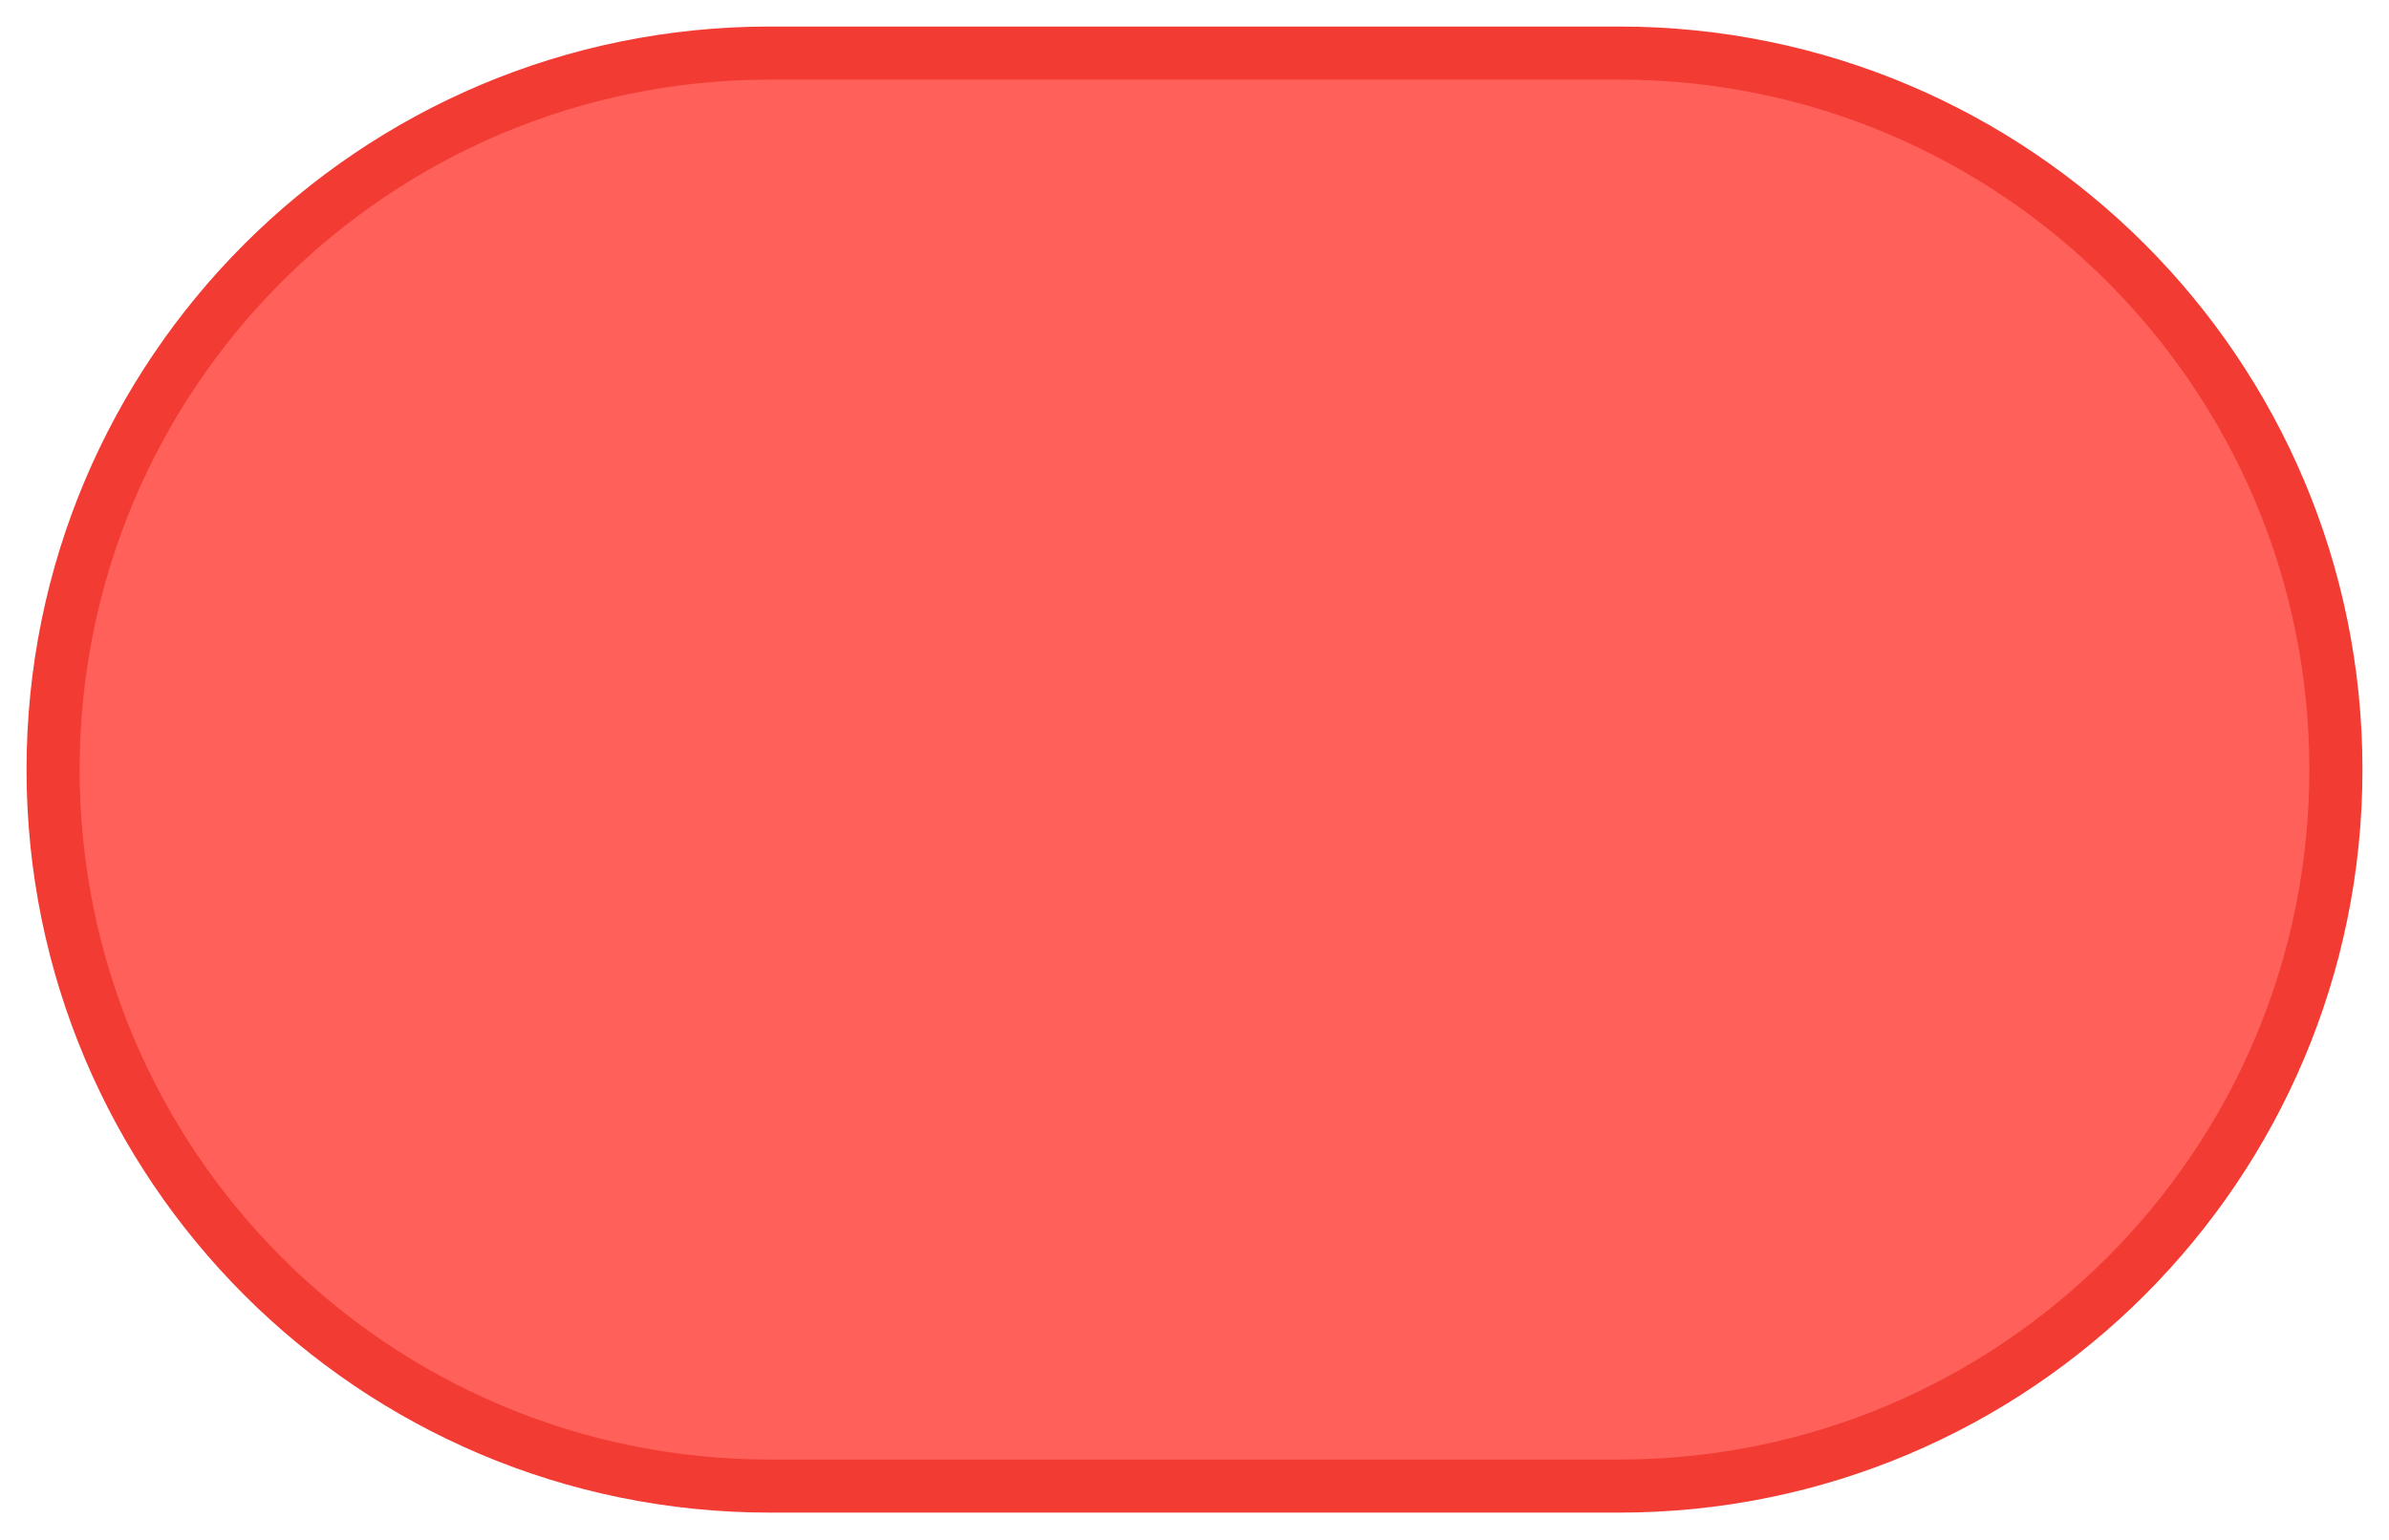
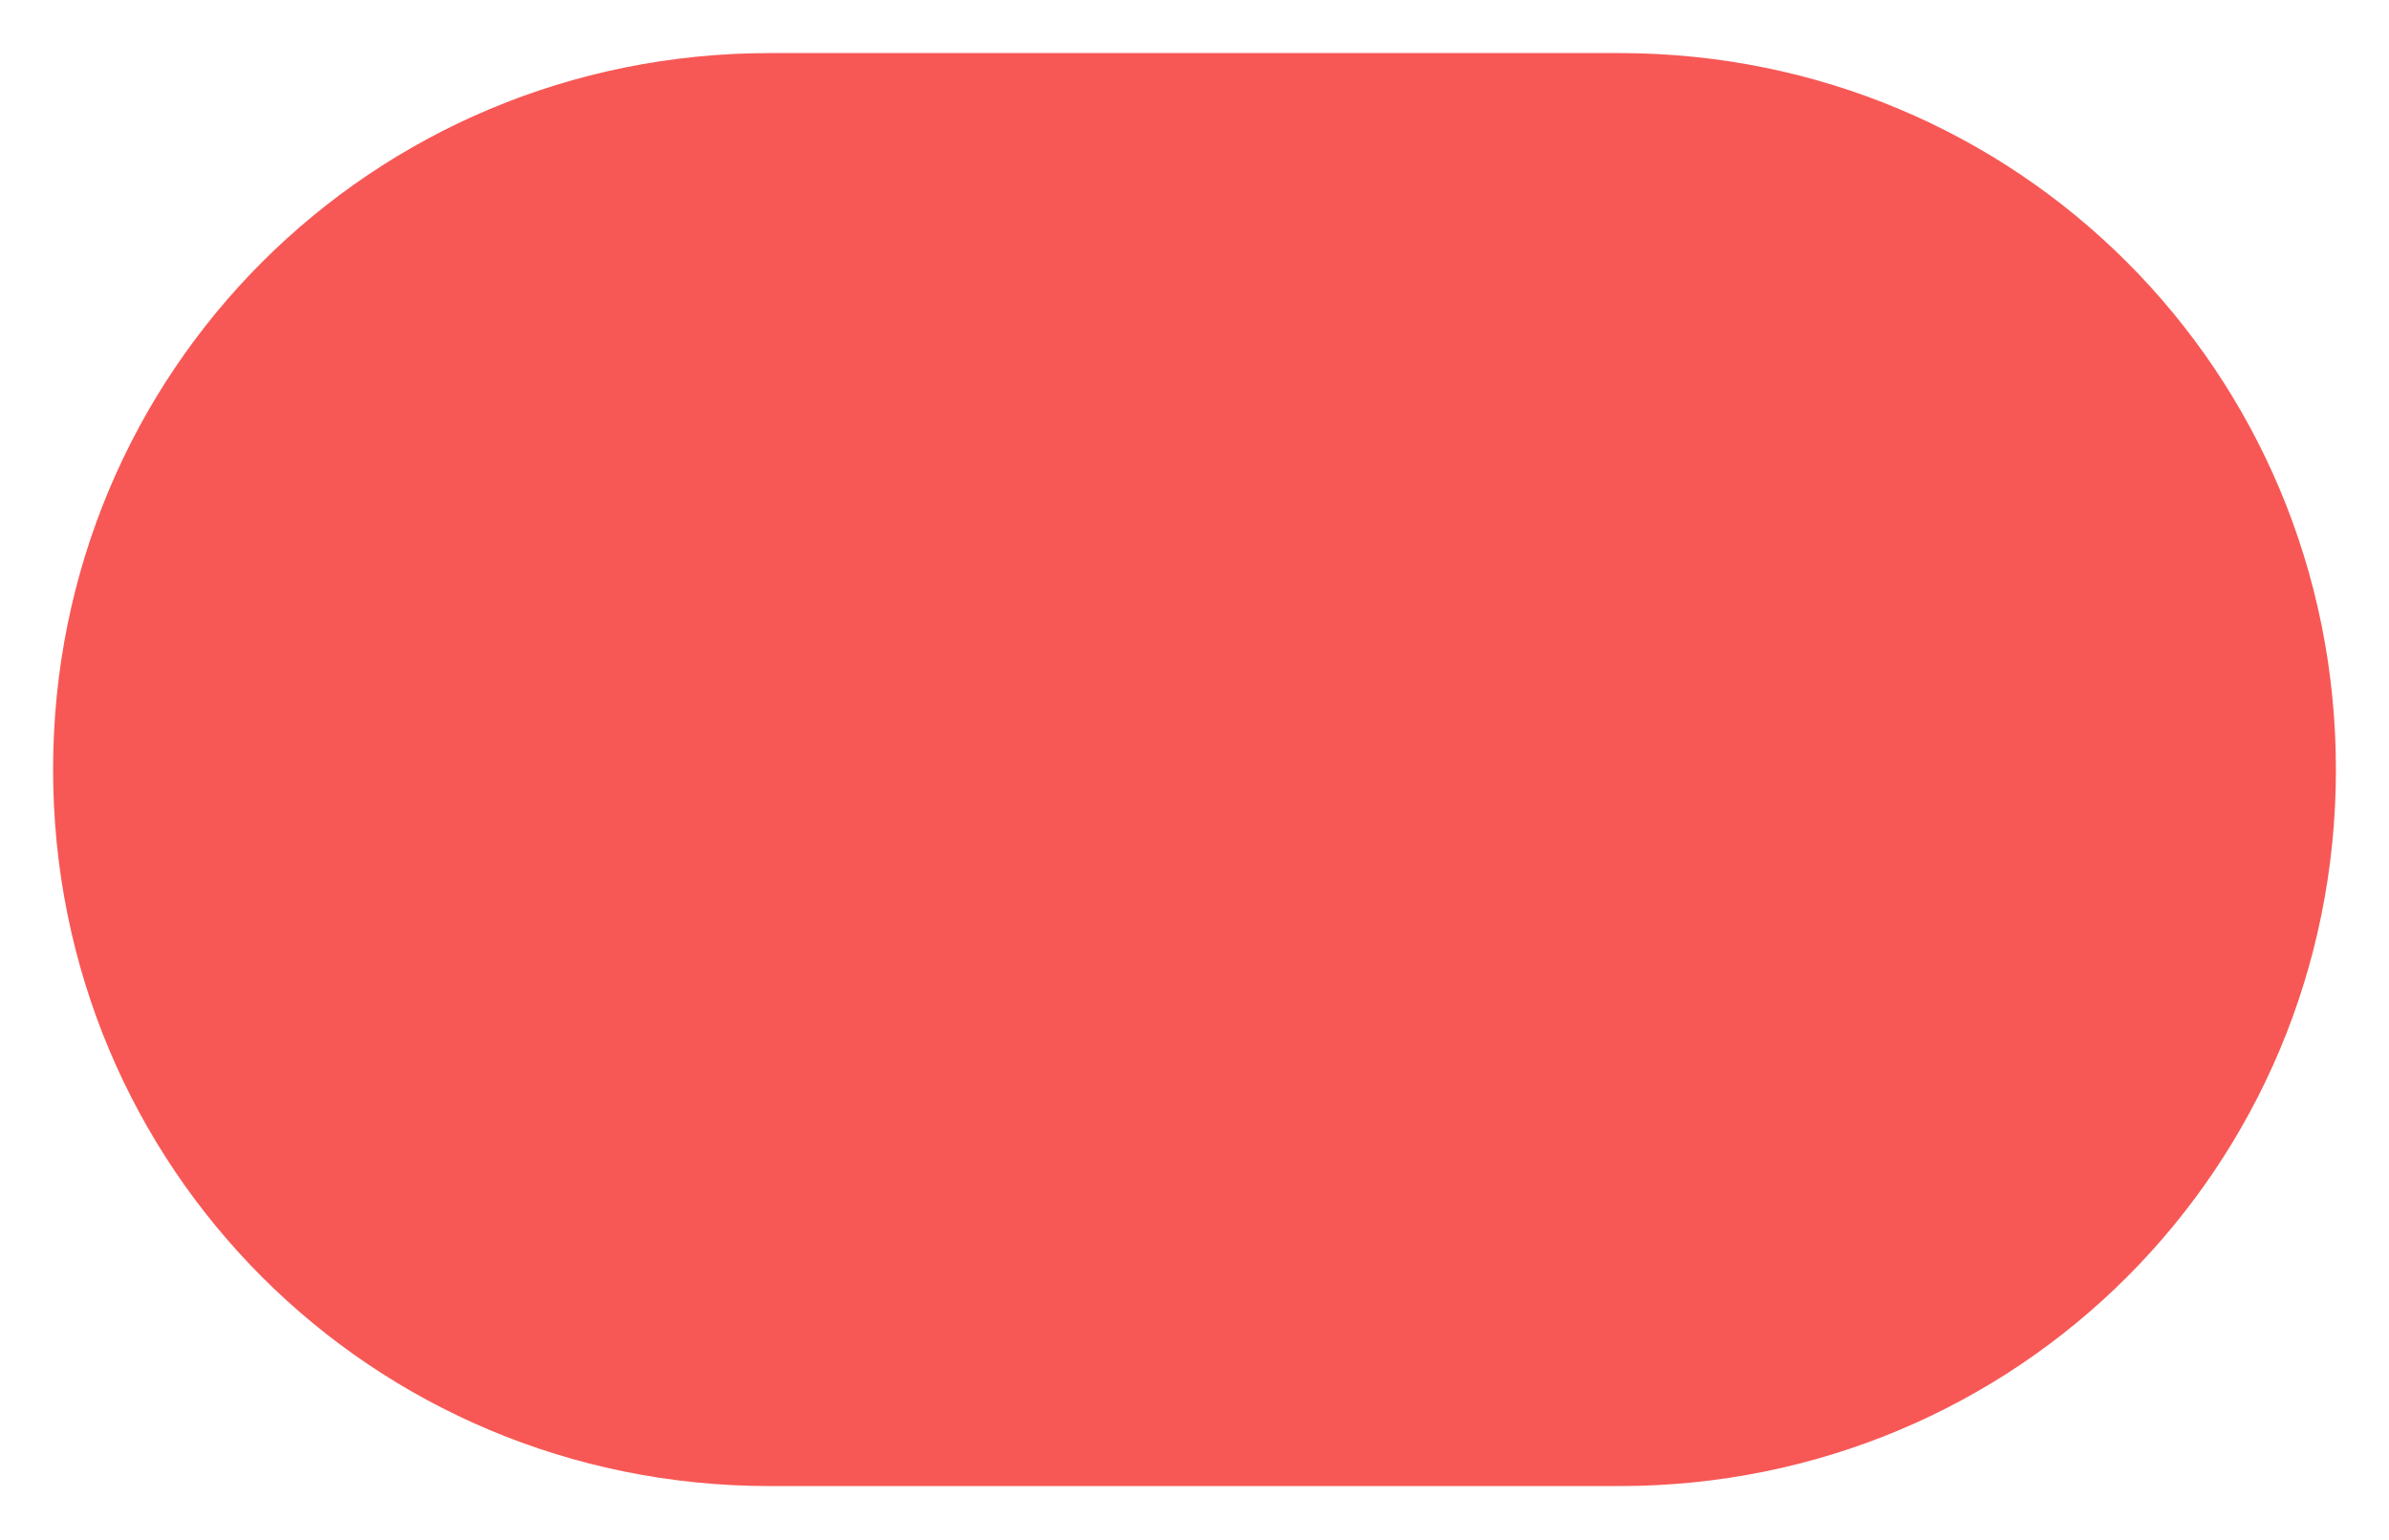
- <svg xmlns="http://www.w3.org/2000/svg" width="45px" height="29px" viewBox="0 0 45 29" version="1.1">
-   <defs />
-   <g id="Page-1" stroke="none" stroke-width="1" fill="none" fill-rule="evenodd">
-     <g id="1.0" transform="translate(-672, -1222)" stroke="#F13B33" fill="#FF6059">
+ <svg xmlns="http://www.w3.org/2000/svg" version="1.1" id="图层_1" x="0px" y="0px" viewBox="0 0 45 29" style="enable-background:new 0 0 45 29;" xml:space="preserve">
+   <style type="text/css">
+ 	.st0{fill:#F75855;}
+ </style>
+   <g id="Page-1">
+     <g id="_x31_.0" transform="translate(-672, -1222)">
      <g id="Group-2" transform="translate(13, 995)">
        <g id="数量-copy-6" transform="translate(659, 191)">
-           <rect id="非法信号" x="1" y="37" width="43" height="27" rx="13.5" />
+           <path id="非法信号" class="st0" d="M14.5,37h16C38,37,44,43,44,50.5l0,0C44,58,38,64,30.5,64h-16C7,64,1,58,1,50.5l0,0      C1,43,7,37,14.5,37z" />
        </g>
      </g>
    </g>
  </g>
</svg>
